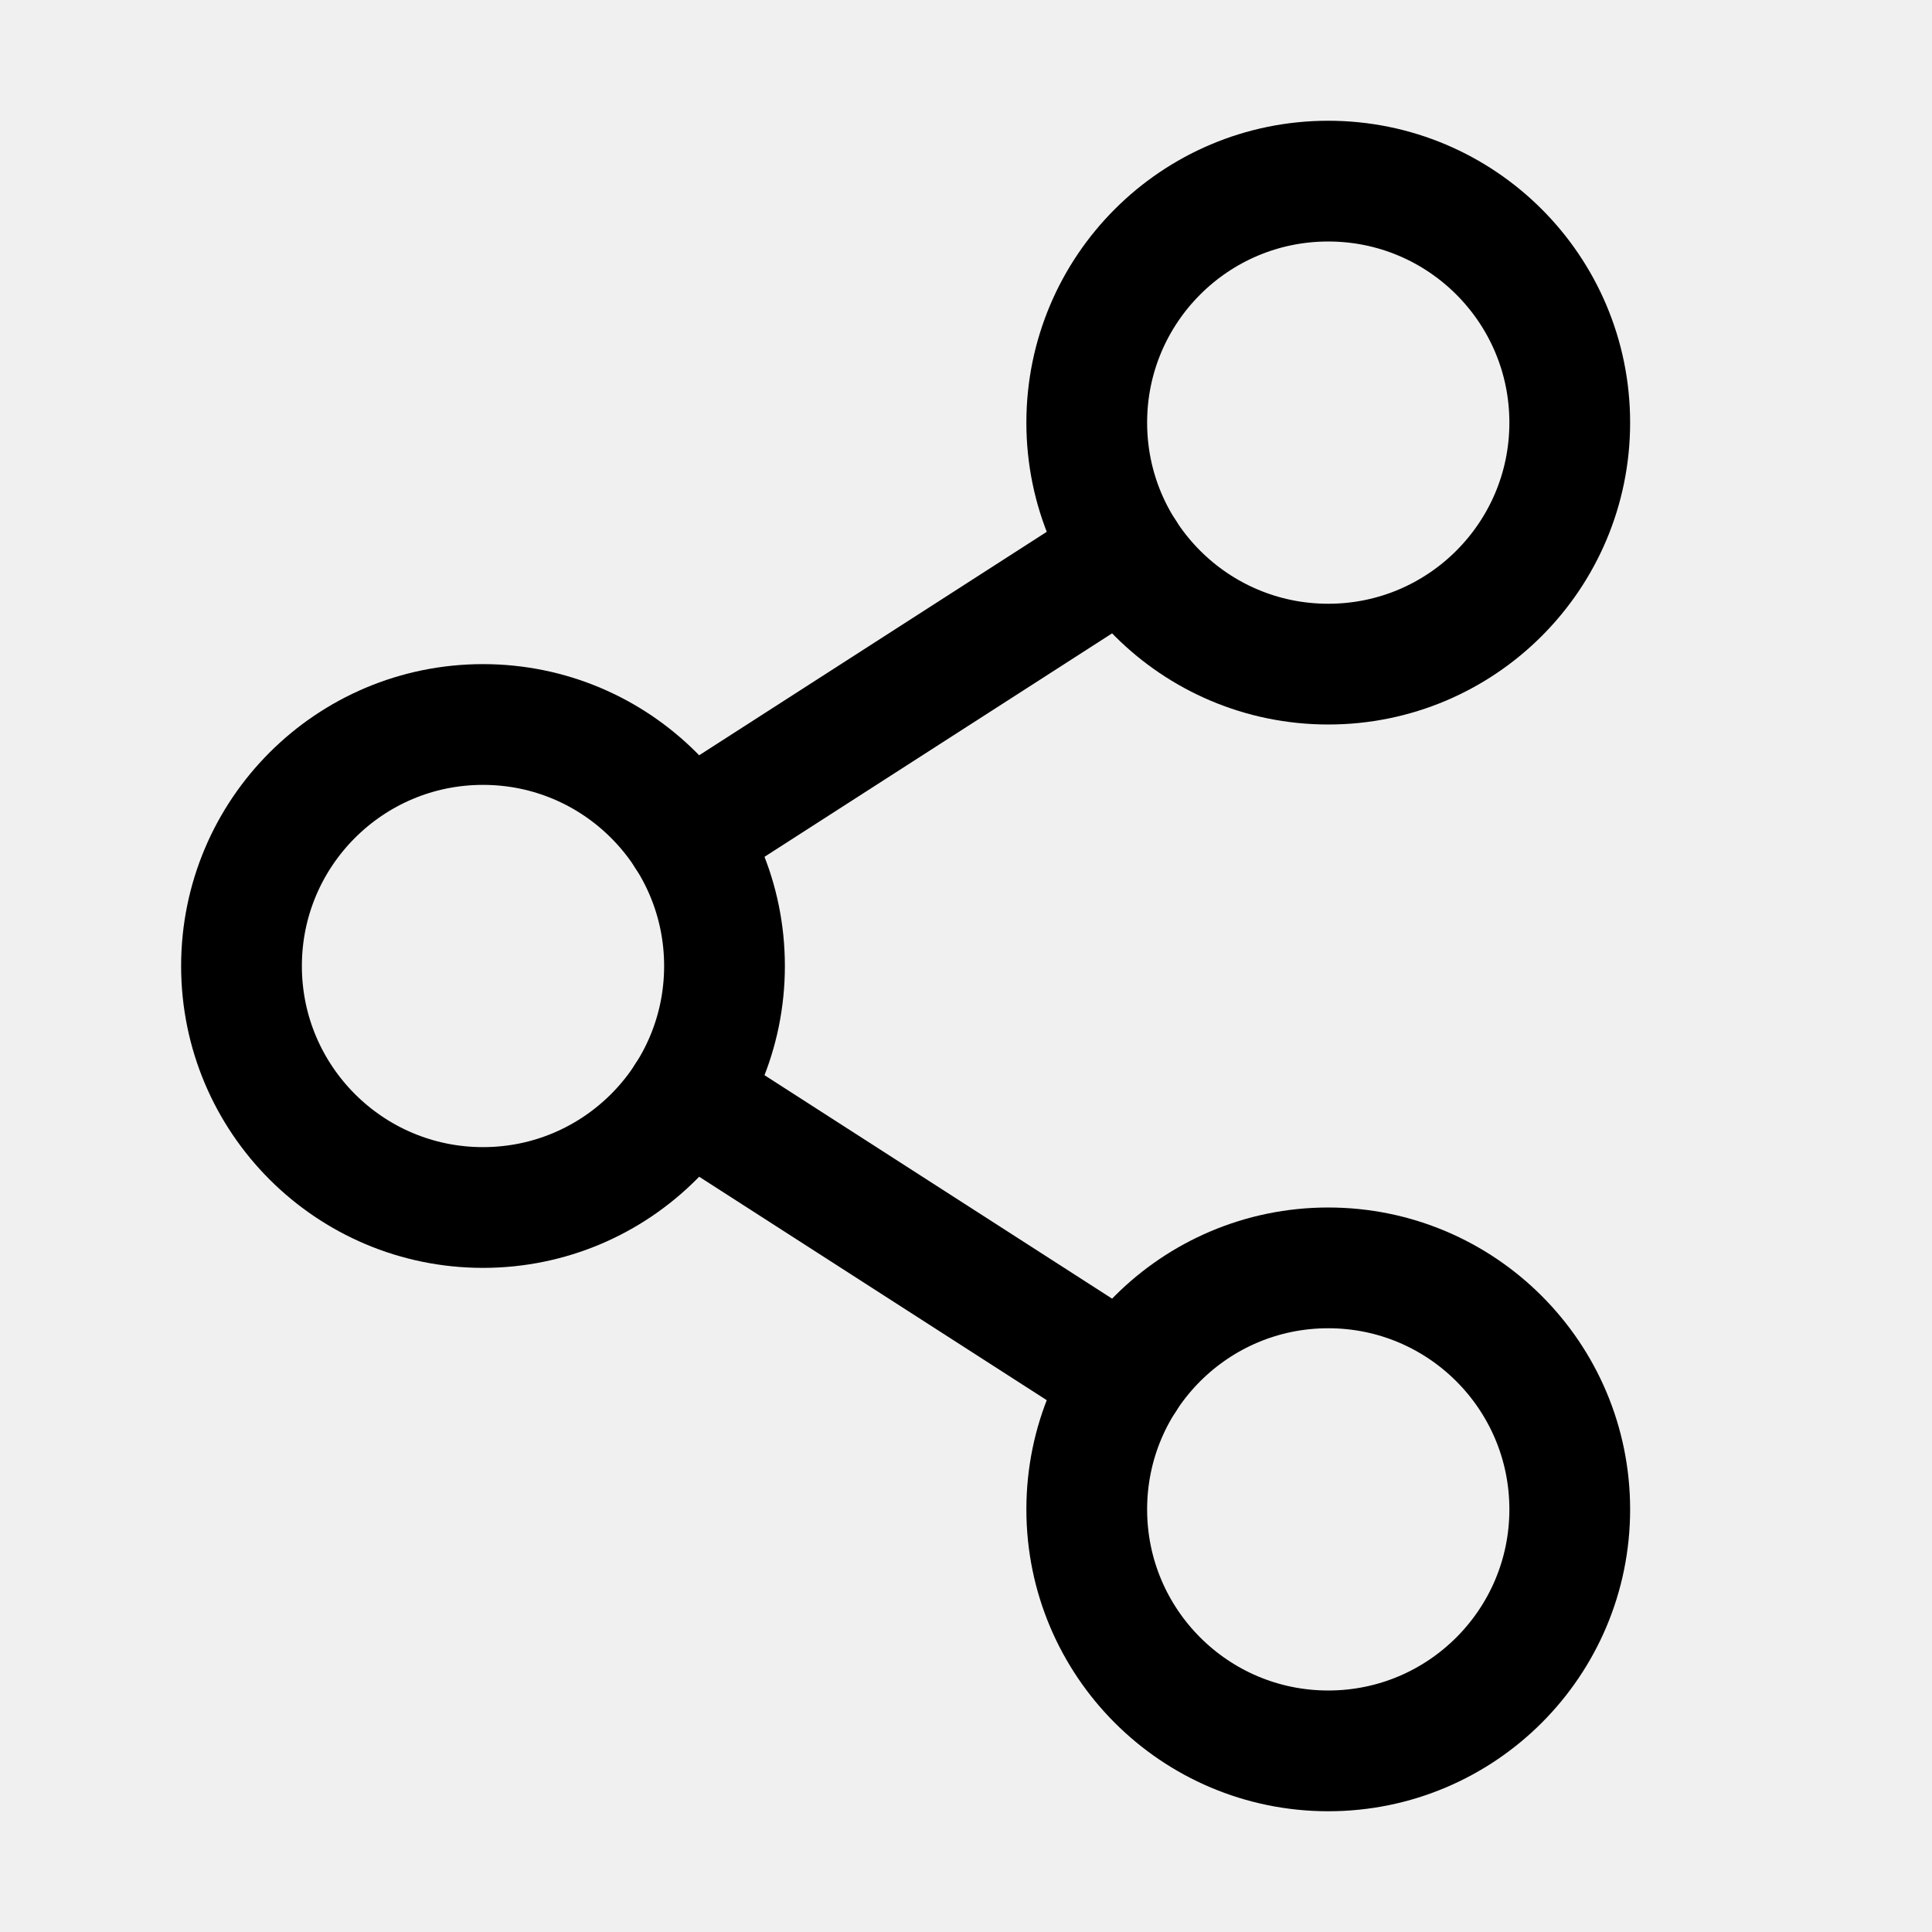
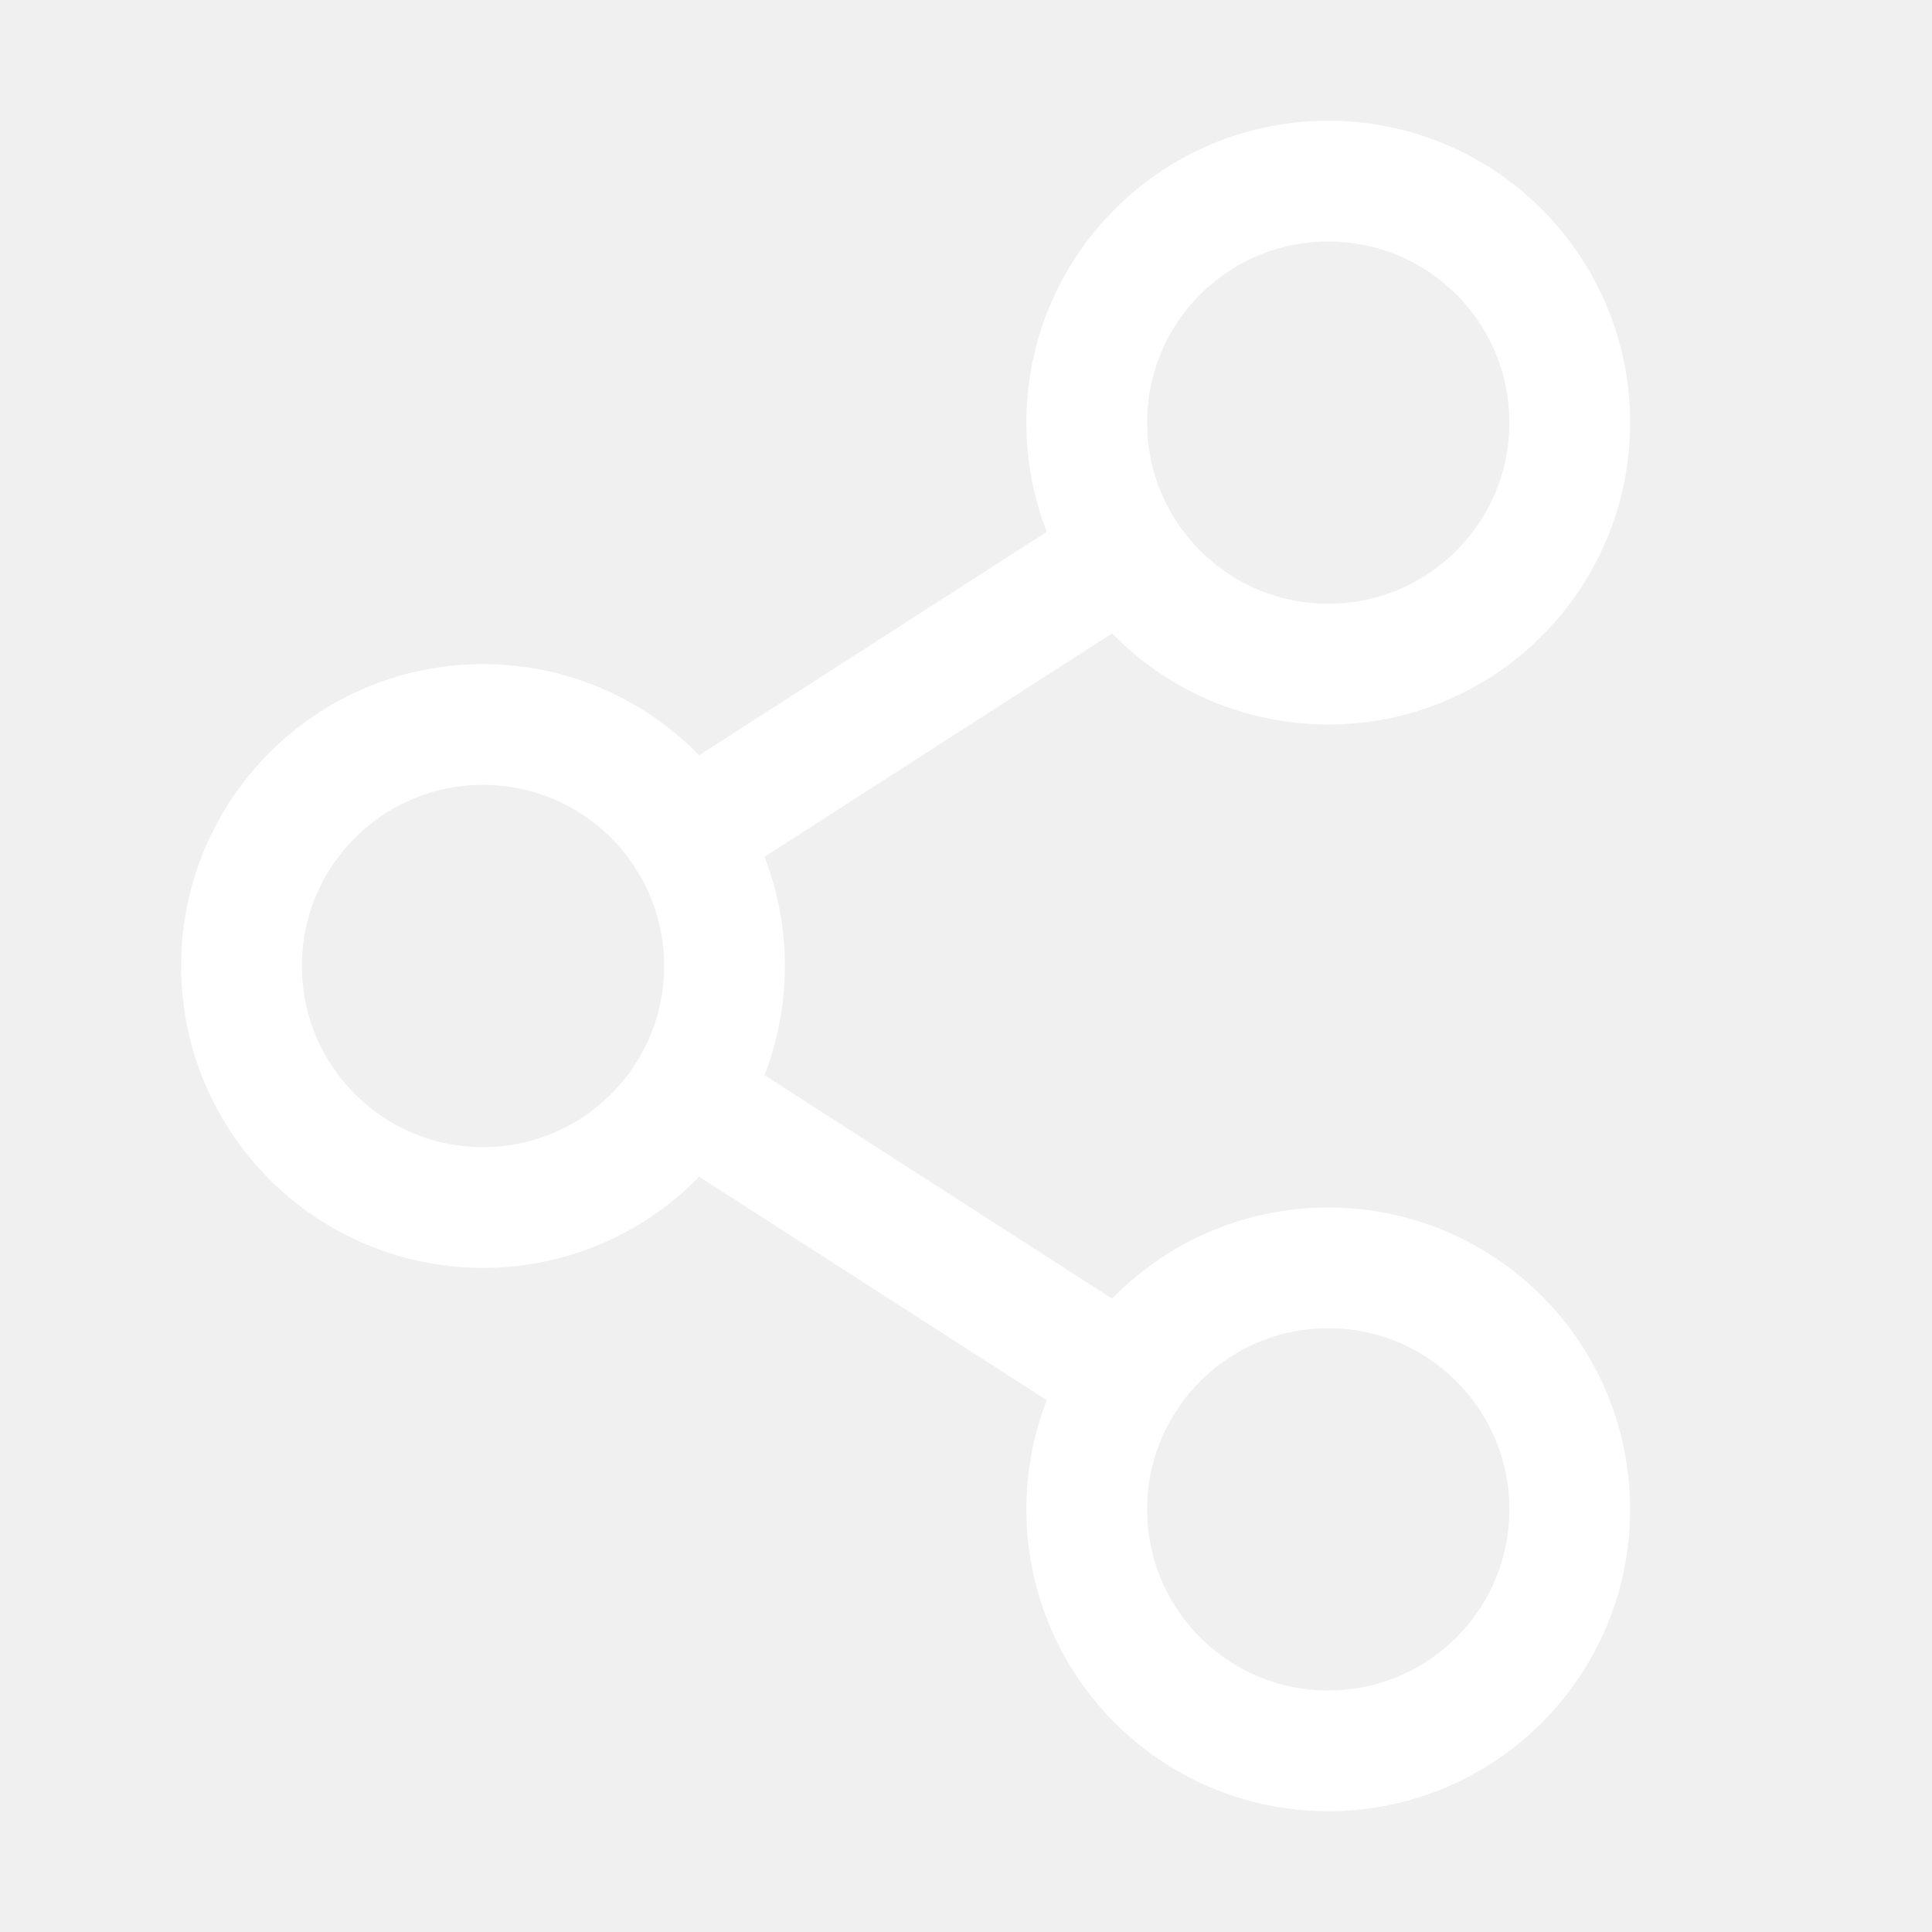
<svg xmlns="http://www.w3.org/2000/svg" width="192" height="192" viewBox="0 0 256 256">
  <rect width="256" height="256" fill="none" />
-   <circle cx="64" cy="128" r="32" fill="none" stroke="#000000" stroke-linecap="round" stroke-linejoin="round" stroke-width="16" />
-   <circle cx="176" cy="200" r="32" fill="none" stroke="#000000" stroke-linecap="round" stroke-linejoin="round" stroke-width="16" />
-   <circle cx="176" cy="56" r="32" fill="none" stroke="#000000" stroke-linecap="round" stroke-linejoin="round" stroke-width="16" />
-   <line x1="149.084" y1="73.303" x2="90.913" y2="110.699" fill="none" stroke="#000000" stroke-linecap="round" stroke-linejoin="round" stroke-width="16" />
-   <line x1="90.913" y1="145.301" x2="149.084" y2="182.697" fill="none" stroke="#000000" stroke-linecap="round" stroke-linejoin="round" stroke-width="16" />
+   <circle cx="64" cy="128" r="32" fill="none" stroke="#FFFFFF" stroke-linecap="round" stroke-linejoin="round" stroke-width="16" />
+   <circle cx="176" cy="200" r="32" fill="none" stroke="#FFFFFF" stroke-linecap="round" stroke-linejoin="round" stroke-width="16" />
+   <circle cx="176" cy="56" r="32" fill="none" stroke="#FFFFFF" stroke-linecap="round" stroke-linejoin="round" stroke-width="16" />
+   <line x1="149.084" y1="73.303" x2="90.913" y2="110.699" fill="none" stroke="#FFFFFF" stroke-linecap="round" stroke-linejoin="round" stroke-width="16" />
+   <line x1="90.913" y1="145.301" x2="149.084" y2="182.697" fill="none" stroke="#FFFFFF" stroke-linecap="round" stroke-linejoin="round" stroke-width="16" />
</svg>
